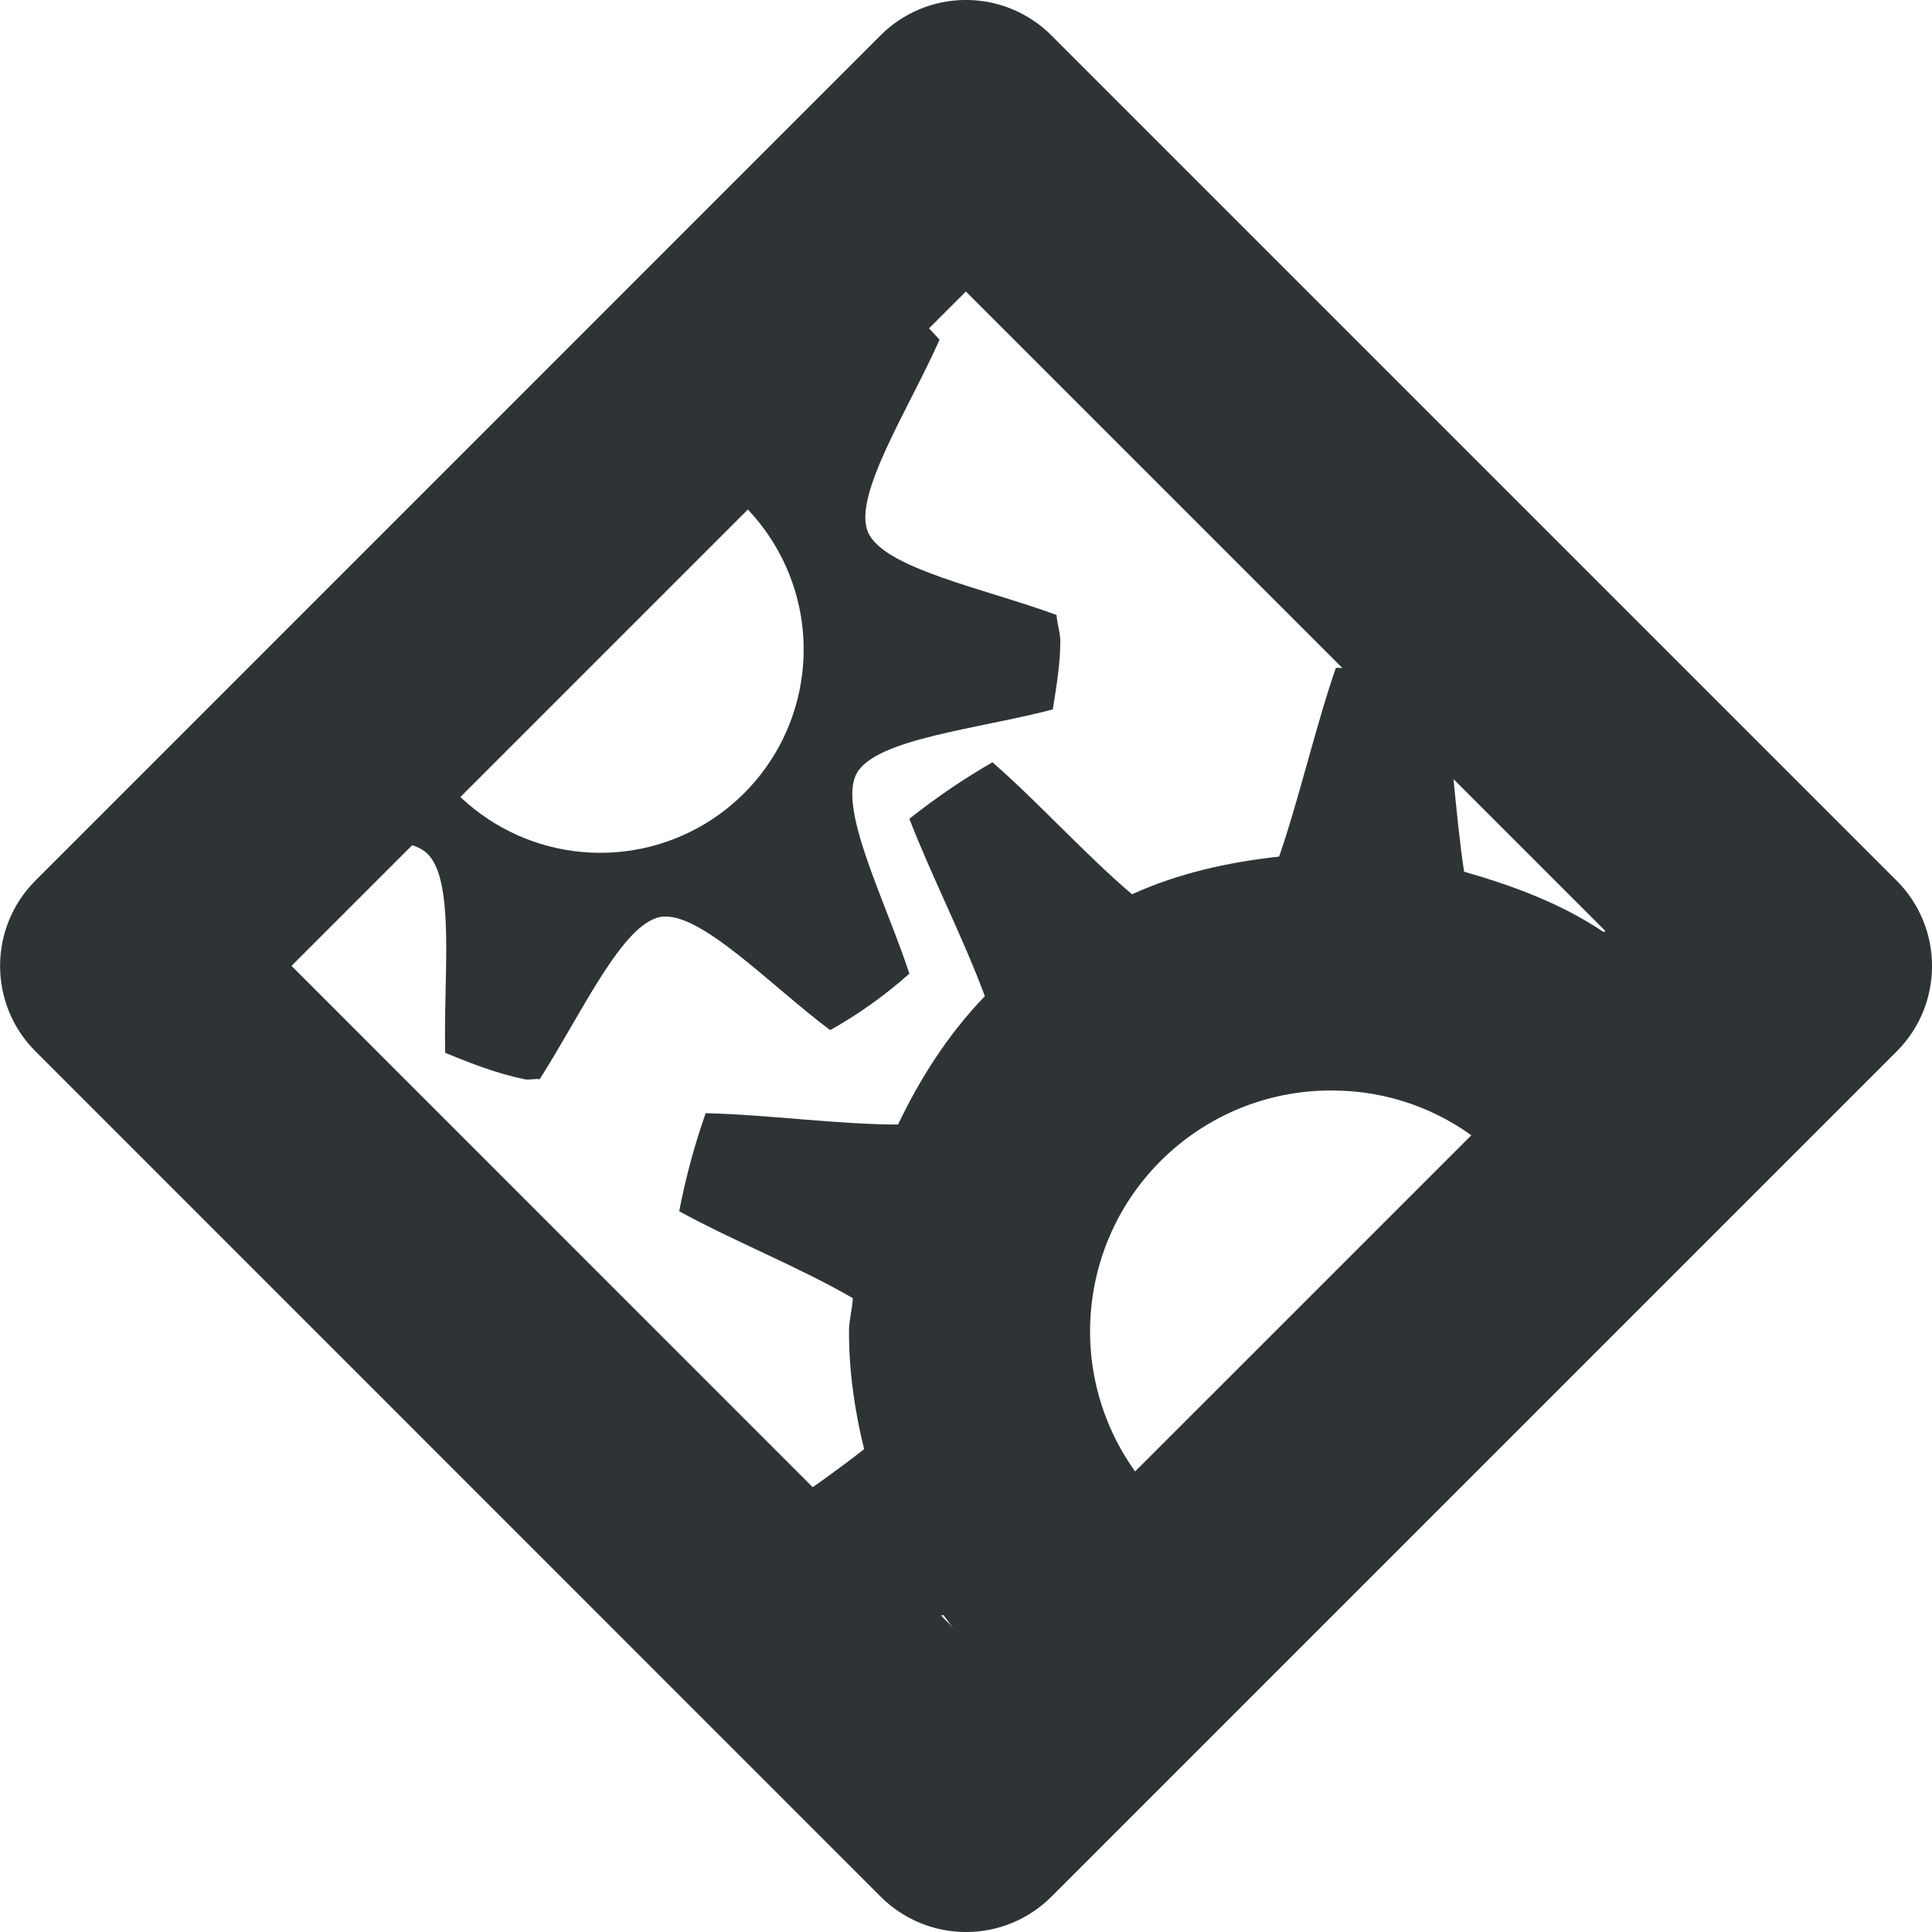
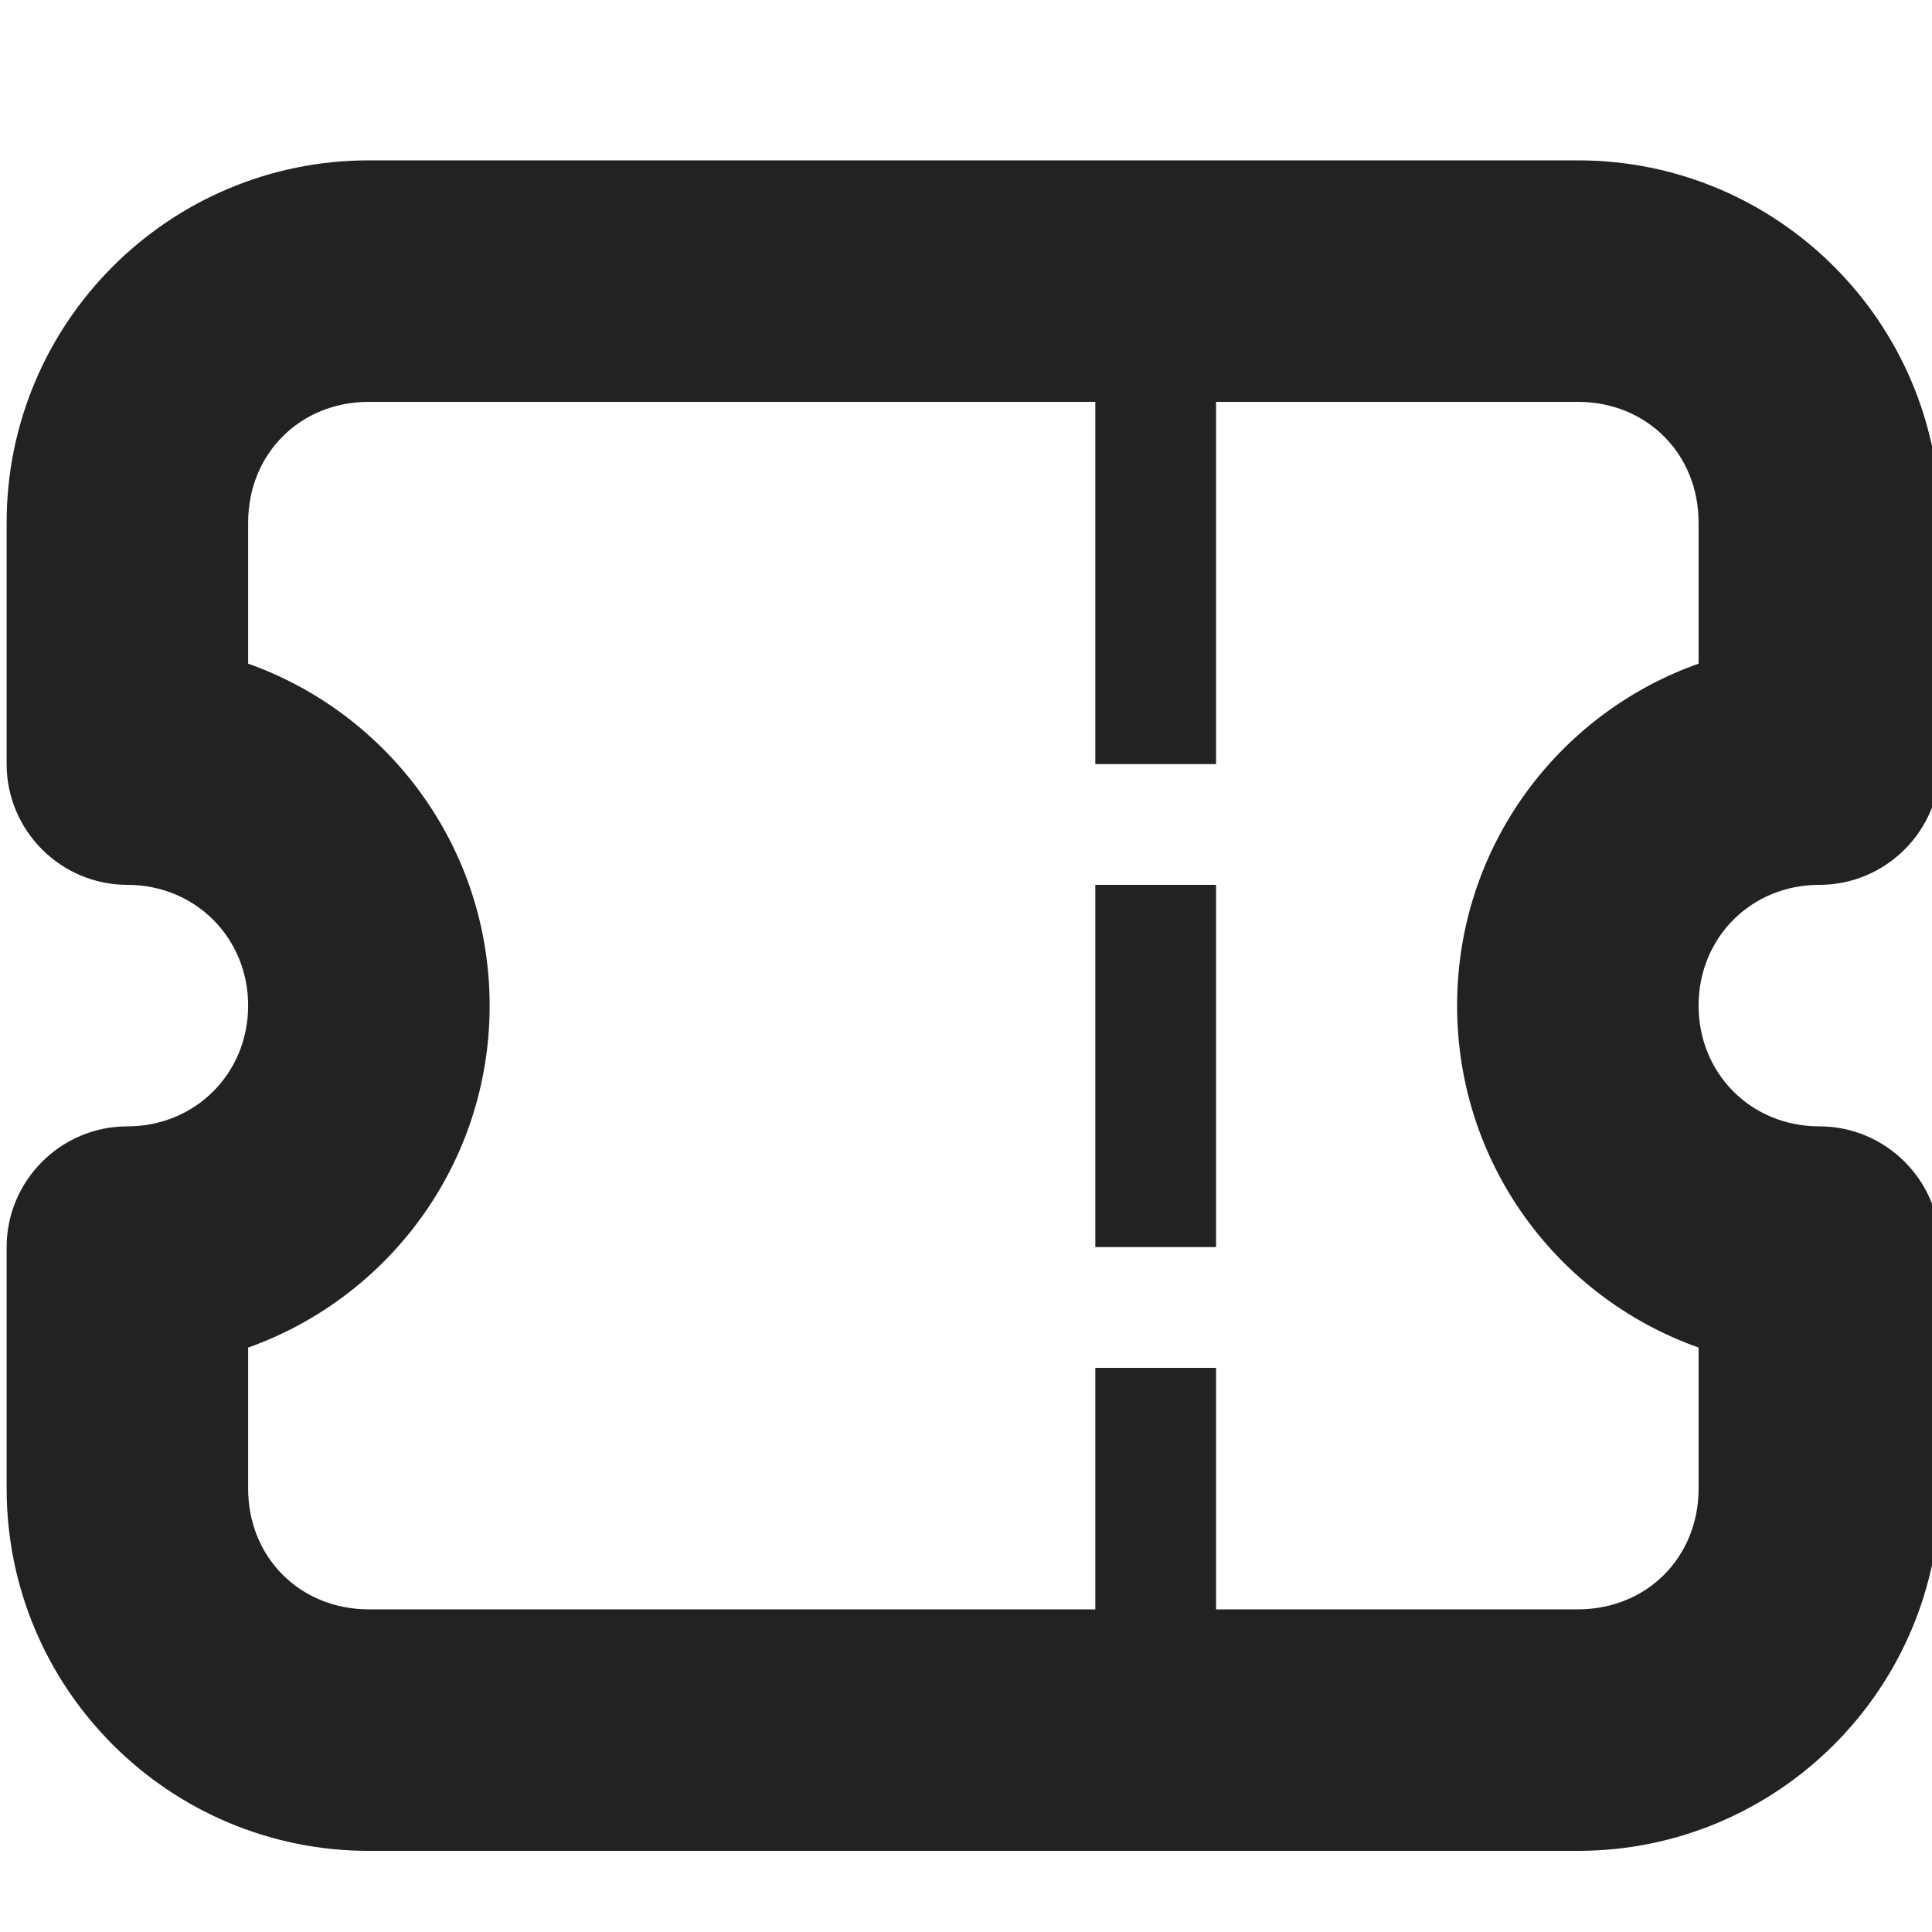
- <svg xmlns="http://www.w3.org/2000/svg" width="16" height="16">
-   <g color="#000" fill="#2e3436">
-     <path d="M7.188 2.281c-.094.056-.192.125-.29.19L5.566 3.803a1.684 1.684 0 11-2.17 2.17L2.332 7.037c.506-.069 1.017-.136 1.2.026.242.214.139 1.031.155 1.656.213.088.427.171.657.219.04.008.085-.007.125 0 .337-.525.683-1.288 1-1.344.322-.057.905.562 1.406.937a3.67 3.67 0 00.656-.468c-.195-.595-.594-1.369-.437-1.657.158-.29 1.019-.37 1.625-.531.028-.183.062-.371.062-.562 0-.075-.027-.146-.031-.22-.587-.217-1.435-.385-1.562-.687-.128-.302.34-1.021.593-1.593a3.722 3.722 0 00-.593-.532zm3.875 3.25c-.165.475-.305 1.086-.47 1.563-.43.047-.84.14-1.218.312-.38-.322-.787-.773-1.156-1.093a5.562 5.562 0 00-.688.468c.177.46.453 1.001.625 1.469-.298.309-.531.67-.719 1.063-.494 0-1.102-.084-1.593-.094a5.68 5.68 0 00-.219.812c.435.24 1.006.468 1.438.72-.006.093-.032.185-.032.28 0 .333.049.66.125.97-.382.304-.898.63-1.28.937.015.044.04.083.058.127l.613.613c.417-.1.868-.223 1.266-.303.248.343.532.626.875.875-.027.135-.068.283-.104.428.174-.063.34-.155.482-.297l1.432-1.432a1.994 1.994 0 01.533-3.918c.919 0 1.684.623 1.918 1.467l1.338-1.338c.06-.06.11-.124.156-.191-.035-.062-.06-.13-.1-.188.096-.152.205-.31.315-.47.017-.348-.1-.7-.37-.971l-.177-.176c-.28.192-.561.387-.83.555-.345-.233-.746-.383-1.156-.5-.077-.507-.107-1.132-.187-1.625a5.44 5.44 0 00-.875-.063zm-9.247.608c-.087.068-.173.138-.254.205l.014.035z" style="marker:none" overflow="visible" />
-     <path d="M8.707.293a1 1 0 00-1.415 0l-6.999 7a1 1 0 000 1.413l7 7.001a1 1 0 001.415 0l7-7a1 1 0 000-1.413zm-.708 2.121l5.587 5.587L8 13.586 2.414 7.999z" style="line-height:normal;font-variant-ligatures:normal;font-variant-position:normal;font-variant-caps:normal;font-variant-numeric:normal;font-variant-alternates:normal;font-feature-settings:normal;text-indent:0;text-align:start;text-decoration-line:none;text-decoration-style:solid;text-decoration-color:#000;text-transform:none;text-orientation:mixed;shape-padding:0;isolation:auto;mix-blend-mode:normal;marker:none" font-weight="400" font-family="sans-serif" overflow="visible" />
+ <svg xmlns="http://www.w3.org/2000/svg" height="16px" viewBox="0 0 16 16" width="16px">
+   <filter id="a" height="100%" width="100%" x="0%" y="0%">
+     <feColorMatrix color-interpolation-filters="sRGB" values="0 0 0 0 1 0 0 0 0 1 0 0 0 0 1 0 0 0 1 0" />
+   </filter>
+   <mask id="b">
+     <g filter="url(#a)">
+       <rect fill-opacity="0.8" height="19.2" width="19.2" x="-1.6" y="-1.6" />
+     </g>
+   </mask>
+   <clipPath id="c">
+     <rect height="152" width="192" />
+   </clipPath>
+   <mask id="d">
+     <g filter="url(#a)">
+       <rect fill-opacity="0.5" height="19.2" width="19.2" x="-1.6" y="-1.6" />
+     </g>
+   </mask>
+   <clipPath id="e">
+     <rect height="152" width="192" />
+   </clipPath>
+   <mask id="f">
+     <g filter="url(#a)">
+       <rect fill-opacity="0.5" height="19.2" width="19.2" x="-1.6" y="-1.6" />
+     </g>
+   </mask>
+   <clipPath id="g">
+     <rect height="152" width="192" />
+   </clipPath>
+   <mask id="h">
+     <g filter="url(#a)">
+       <rect fill-opacity="0.8" height="19.2" width="19.2" x="-1.6" y="-1.6" />
+     </g>
+   </mask>
+   <clipPath id="i">
+     <rect height="152" width="192" />
+   </clipPath>
+   <g mask="url(#b)">
+     <g clip-path="url(#c)" transform="matrix(1 0 0 1 -168 -16)">
+       <path d="m 15.062 51.03 h 32.56 m -32.56 15.481 h 23.069 m 15.961 0 h 4.837" fill="none" stroke="#4e342e" stroke-linecap="round" stroke-miterlimit="10" stroke-width="8" transform="matrix(0.870521 0 0 0.870521 17.03666 24.48367)" />
+     </g>
  </g>
+   <g mask="url(#d)">
+     <g clip-path="url(#e)" transform="matrix(1 0 0 1 -168 -16)">
+       <path d="m 28.84 94.527 h 2.613 v 8.094 h -2.613 z m 21.895 0 h 2.613 v 8.094 h -2.613 z m 4.734 0 h 2.613 v 8.094 h -2.613 z m -21.484 0 h 5.223 v 8.094 h -5.223 z m 26.281 0 h 6.094 v 8.094 h -6.094 z m -18.734 0 h 6.965 v 8.094 h -6.965 z m 0 0" fill="#6d4c41" />
+     </g>
+   </g>
+   <g mask="url(#f)">
+     <g clip-path="url(#g)" transform="matrix(1 0 0 1 -168 -16)">
+       <path d="m 102.184 66.859 h 15.867 v 14.531 h -15.867 z m 0 0" fill="#6d4c41" />
+     </g>
+   </g>
+   <g mask="url(#h)">
+     <g clip-path="url(#i)" transform="matrix(1 0 0 1 -168 -16)">
+       <path d="m 95.199 245.023 h 7.898 m -7.898 5.504 h 12.434" fill="none" stroke="#4e342e" stroke-linecap="round" stroke-miterlimit="10" stroke-width="2.612" transform="matrix(1 0 0 1 8 -156)" />
+     </g>
+   </g>
+   <path d="m 3.055 1.328 c -1.656 0 -3 1.344 -3 3 v 2 c 0 0.551 0.449 1 1 1 c 0.562 0 1 0.438 1 1 s -0.438 1 -1 1 c -0.551 0 -1 0.449 -1 1 v 2 c 0 1.656 1.344 3 3 3 h 10.012 c 1.656 0 3 -1.344 3 -3 v -2 c 0 -0.551 -0.449 -1 -1 -1 c -0.566 0 -1 -0.438 -1 -1 s 0.434 -1 1 -1 c 0.551 0 1 -0.449 1 -1 v -2 c 0 -1.656 -1.344 -3 -3 -3 z m 0 2 h 6.016 v 3 h 1 v -3 h 2.996 c 0.57 0 1 0.43 1 1 v 1.168 c -1.168 0.414 -2 1.523 -2 2.832 s 0.832 2.418 2 2.832 v 1.168 c 0 0.57 -0.43 1 -1 1 h -2.996 v -2 h -1 v 2 h -6.016 c -0.57 0 -1 -0.43 -1 -1 v -1.168 c 1.164 -0.414 2 -1.523 2 -2.832 s -0.836 -2.418 -2 -2.832 v -1.168 c 0 -0.57 0.43 -1 1 -1 z m 6.016 4 v 3 h 1 v -3 z m 0 0" fill="#222222" />
</svg>
